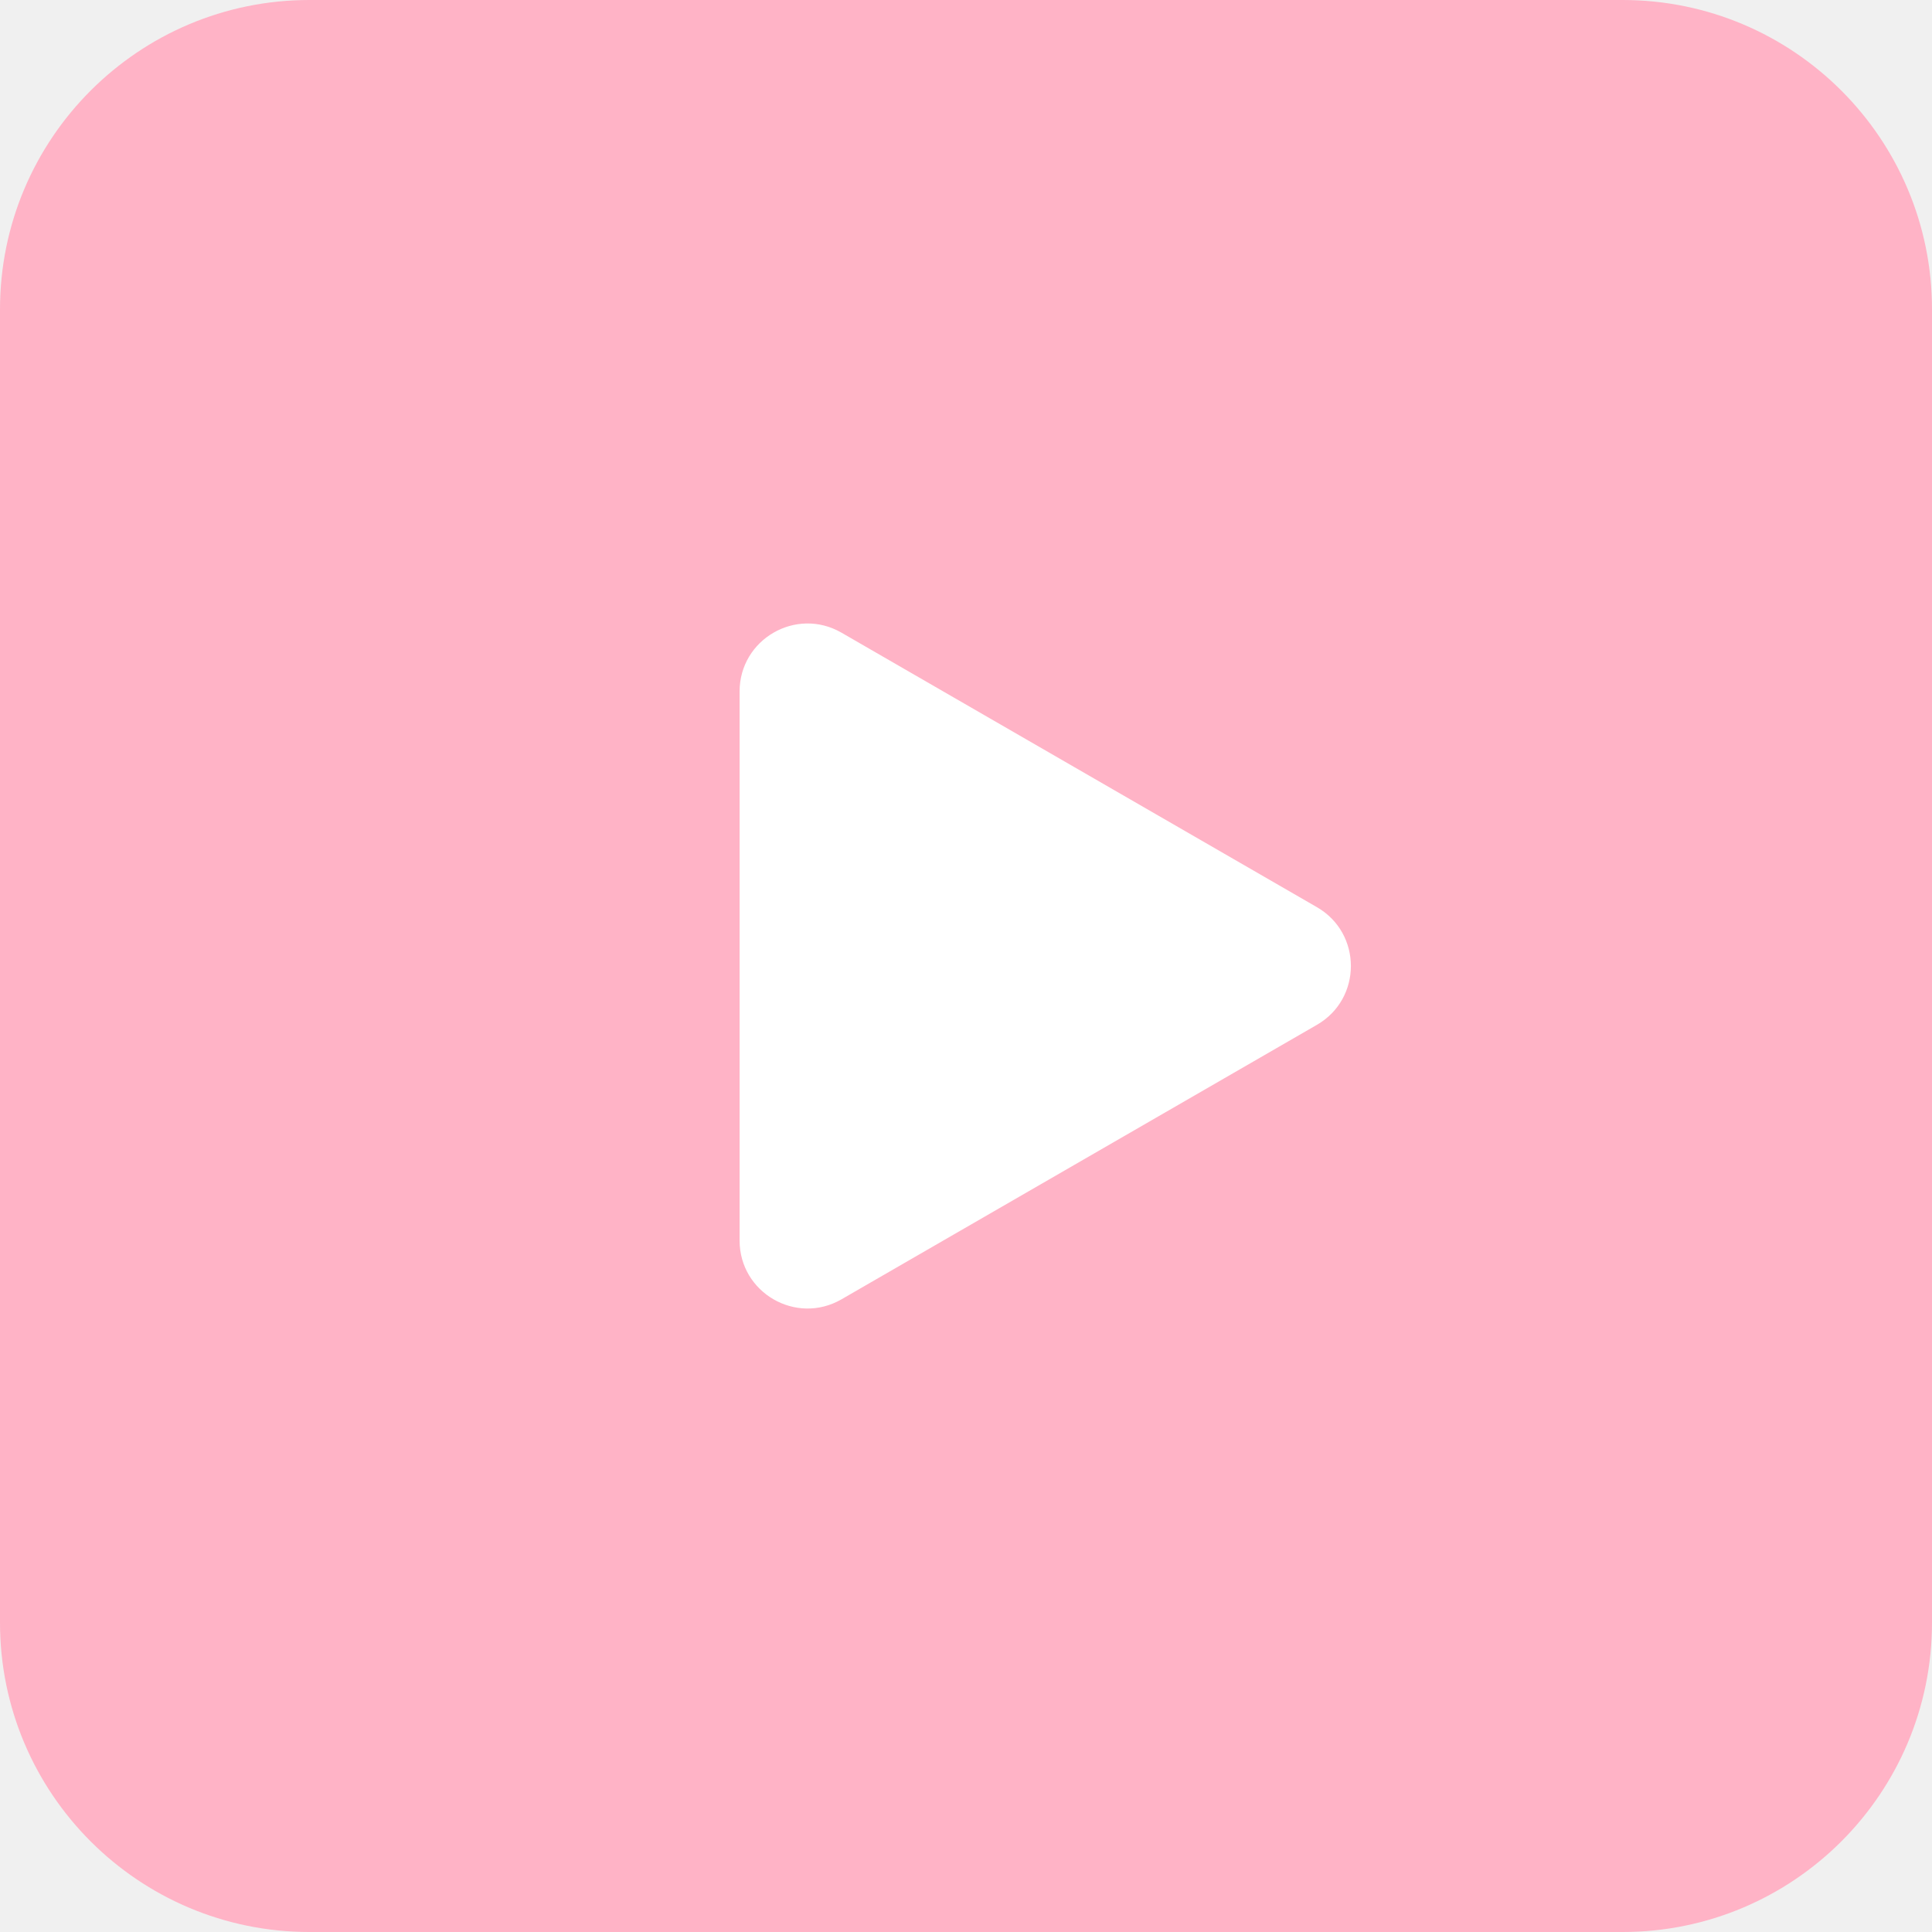
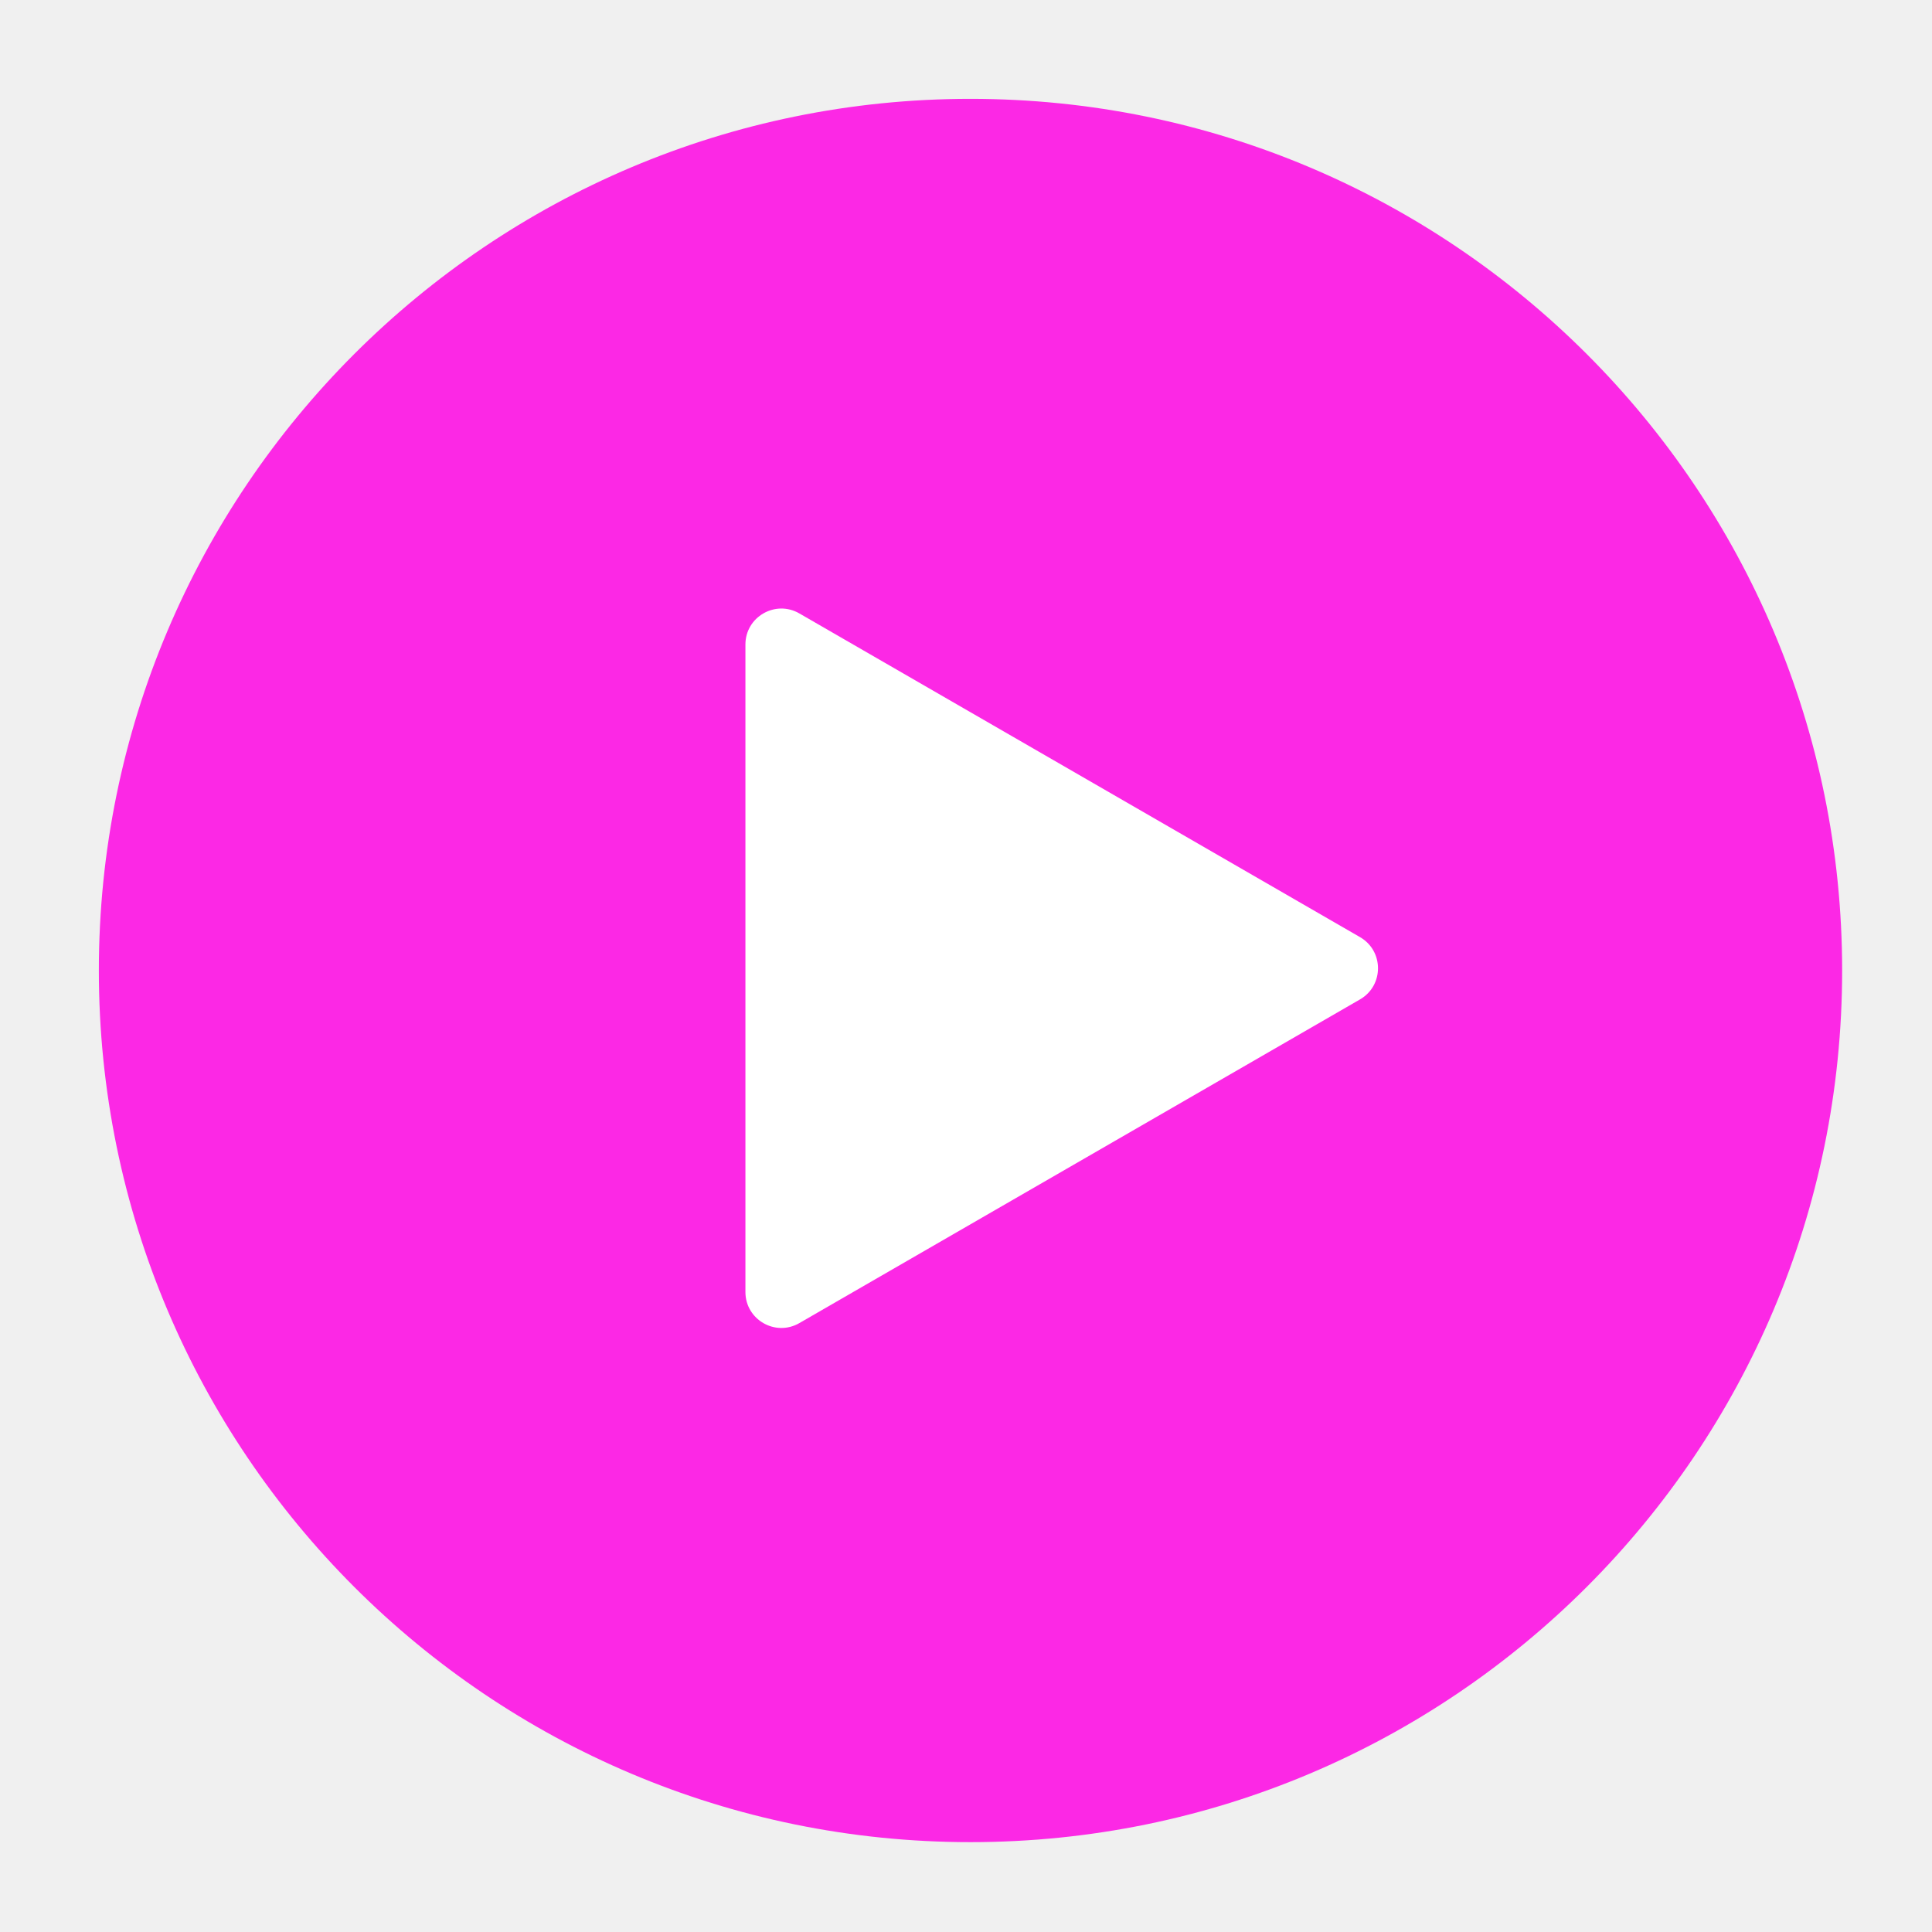
- <svg xmlns="http://www.w3.org/2000/svg" width="512" height="512" viewBox="0 0 512 512" fill="none">
-   <rect width="512" height="512" rx="82" fill="#FFB3C6" />
-   <path d="M349 240.412C361 247.34 361 264.66 349 271.588L223 344.335C211 351.263 196 342.603 196 328.746V183.254C196 169.397 211 160.737 223 167.665L349 240.412Z" fill="white" />
+ <svg xmlns="http://www.w3.org/2000/svg" width="215" height="215" viewBox="0 0 215 215" fill="none">
+   <rect x="11" y="11" width="194" height="194" rx="97" fill="#FF00E3D4" />
+   <path d="M82.953 71.727C82.953 68.648 86.286 66.723 88.953 68.263L151.349 104.288C154.016 105.827 154.016 109.676 151.349 111.216L88.953 147.24C86.286 148.78 82.953 146.855 82.953 143.776L82.953 71.727Z" fill="white" />
</svg>
